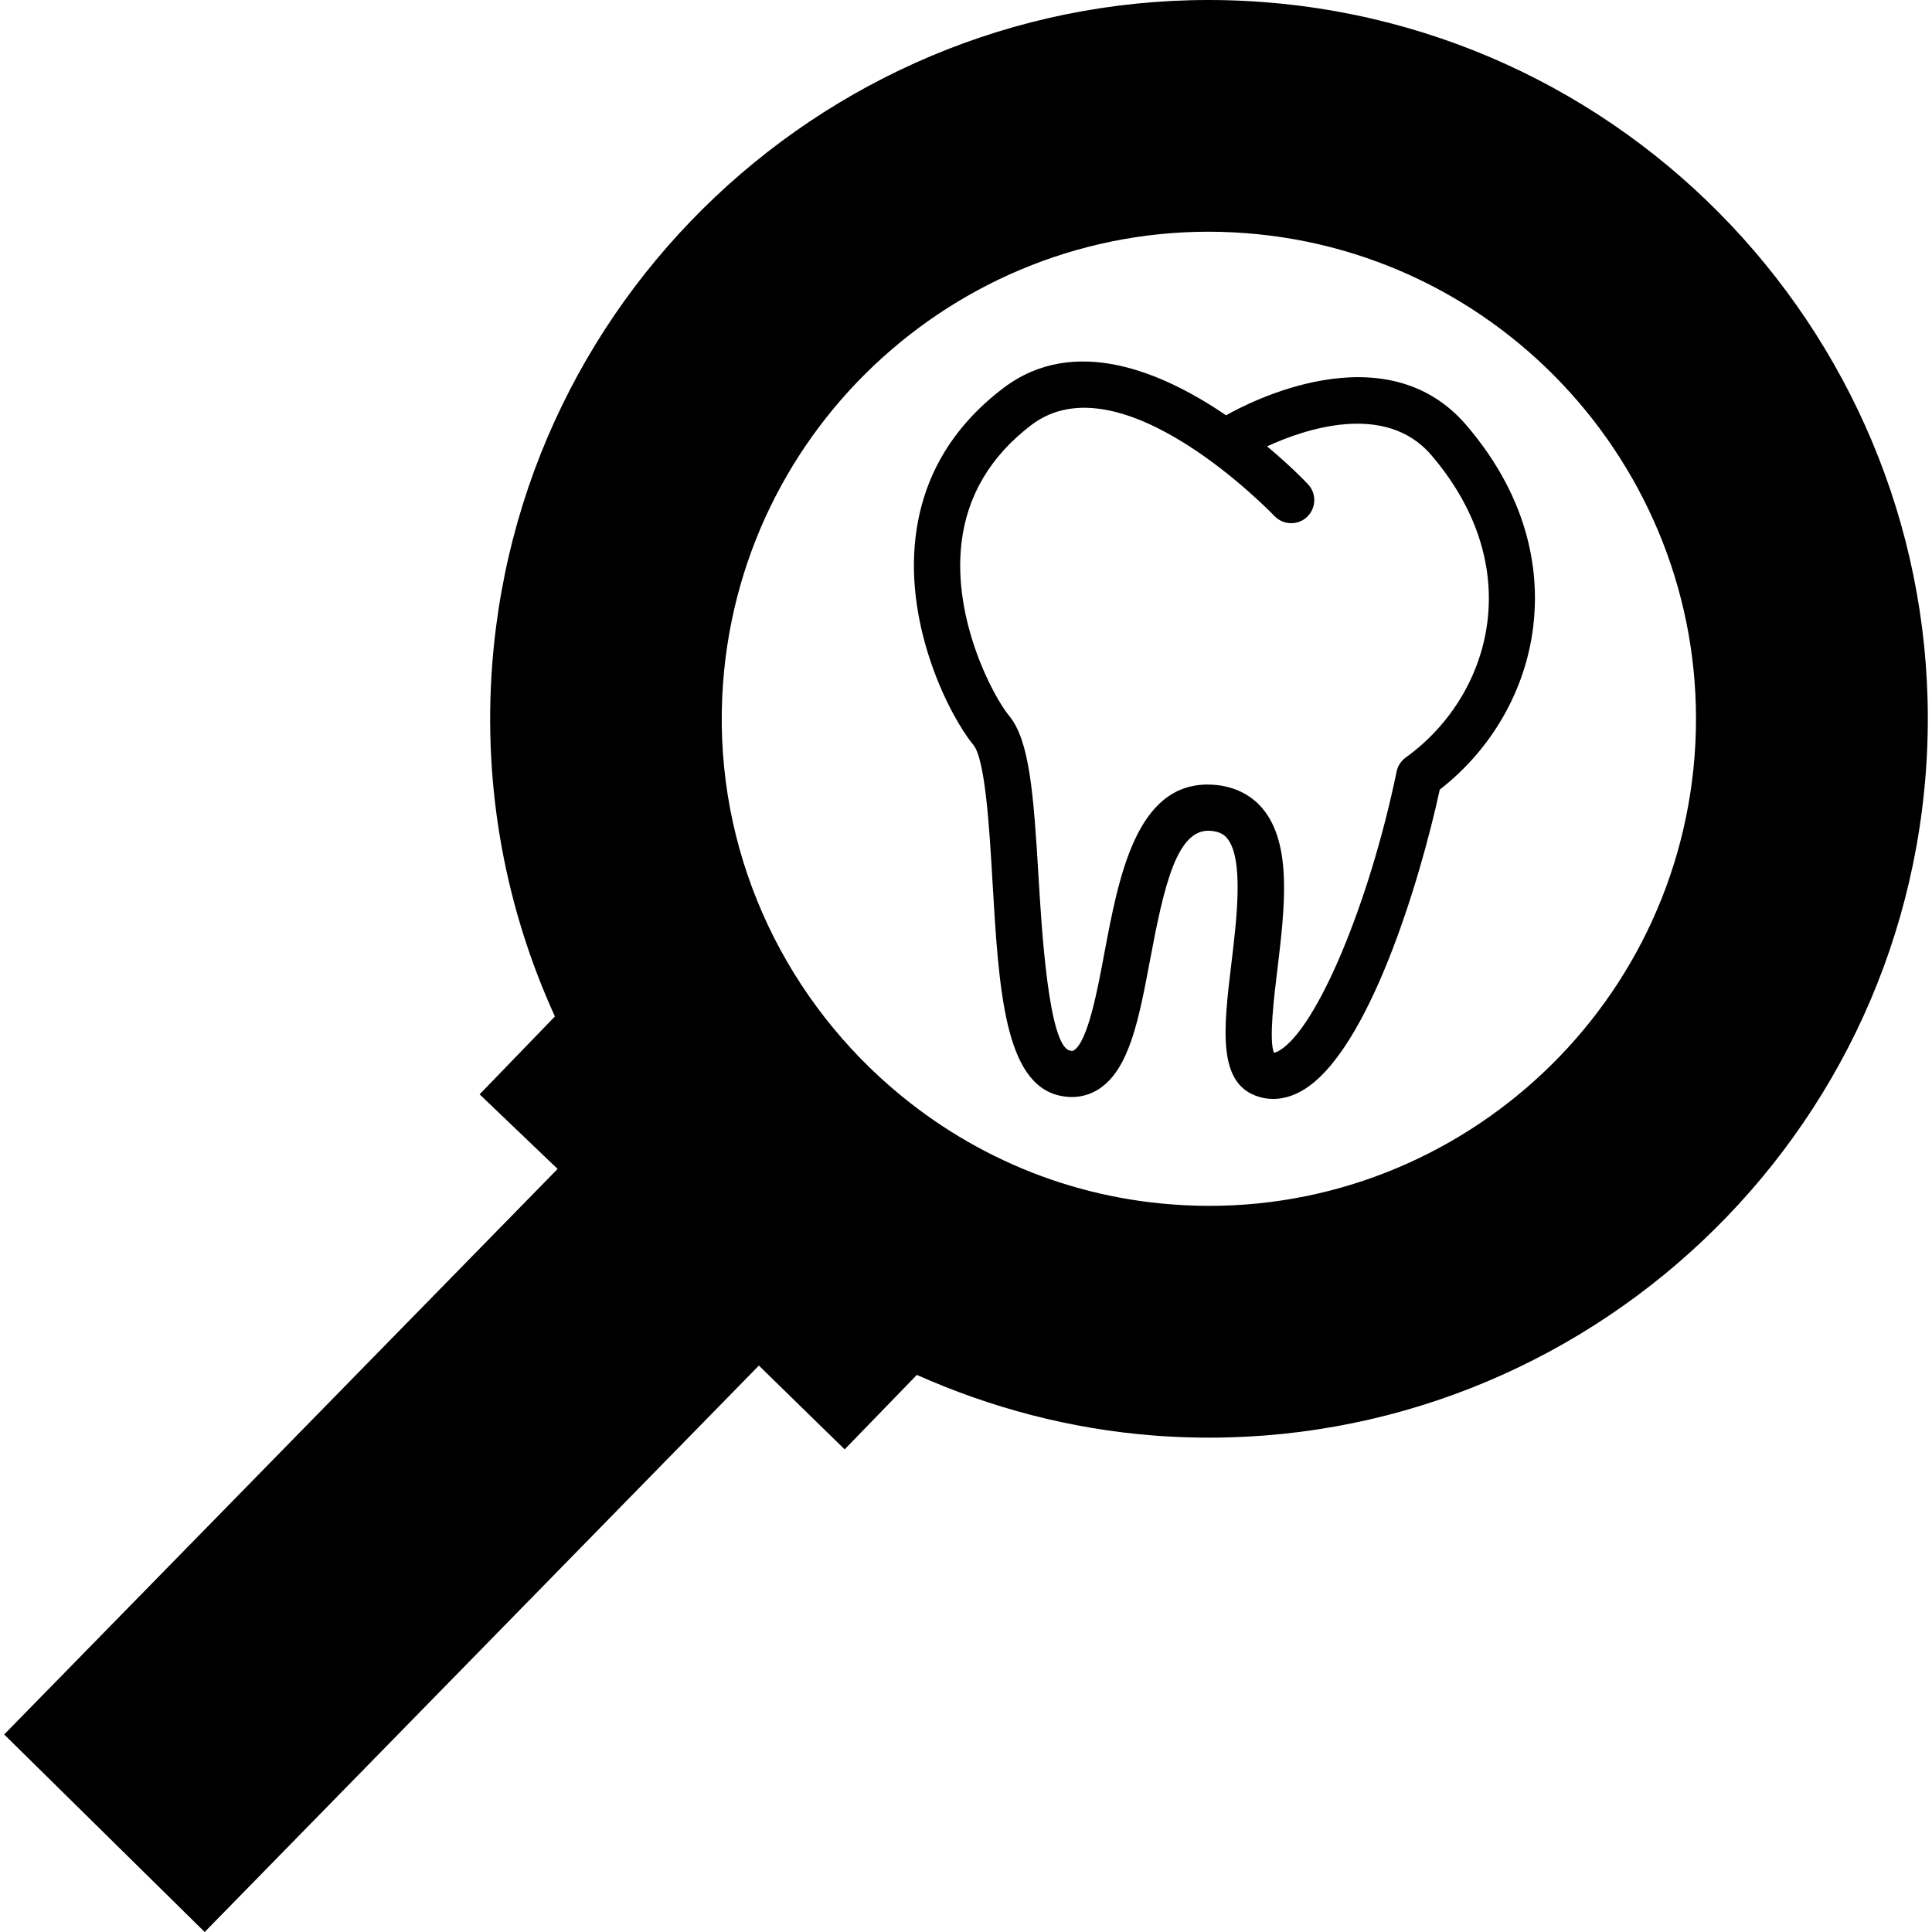
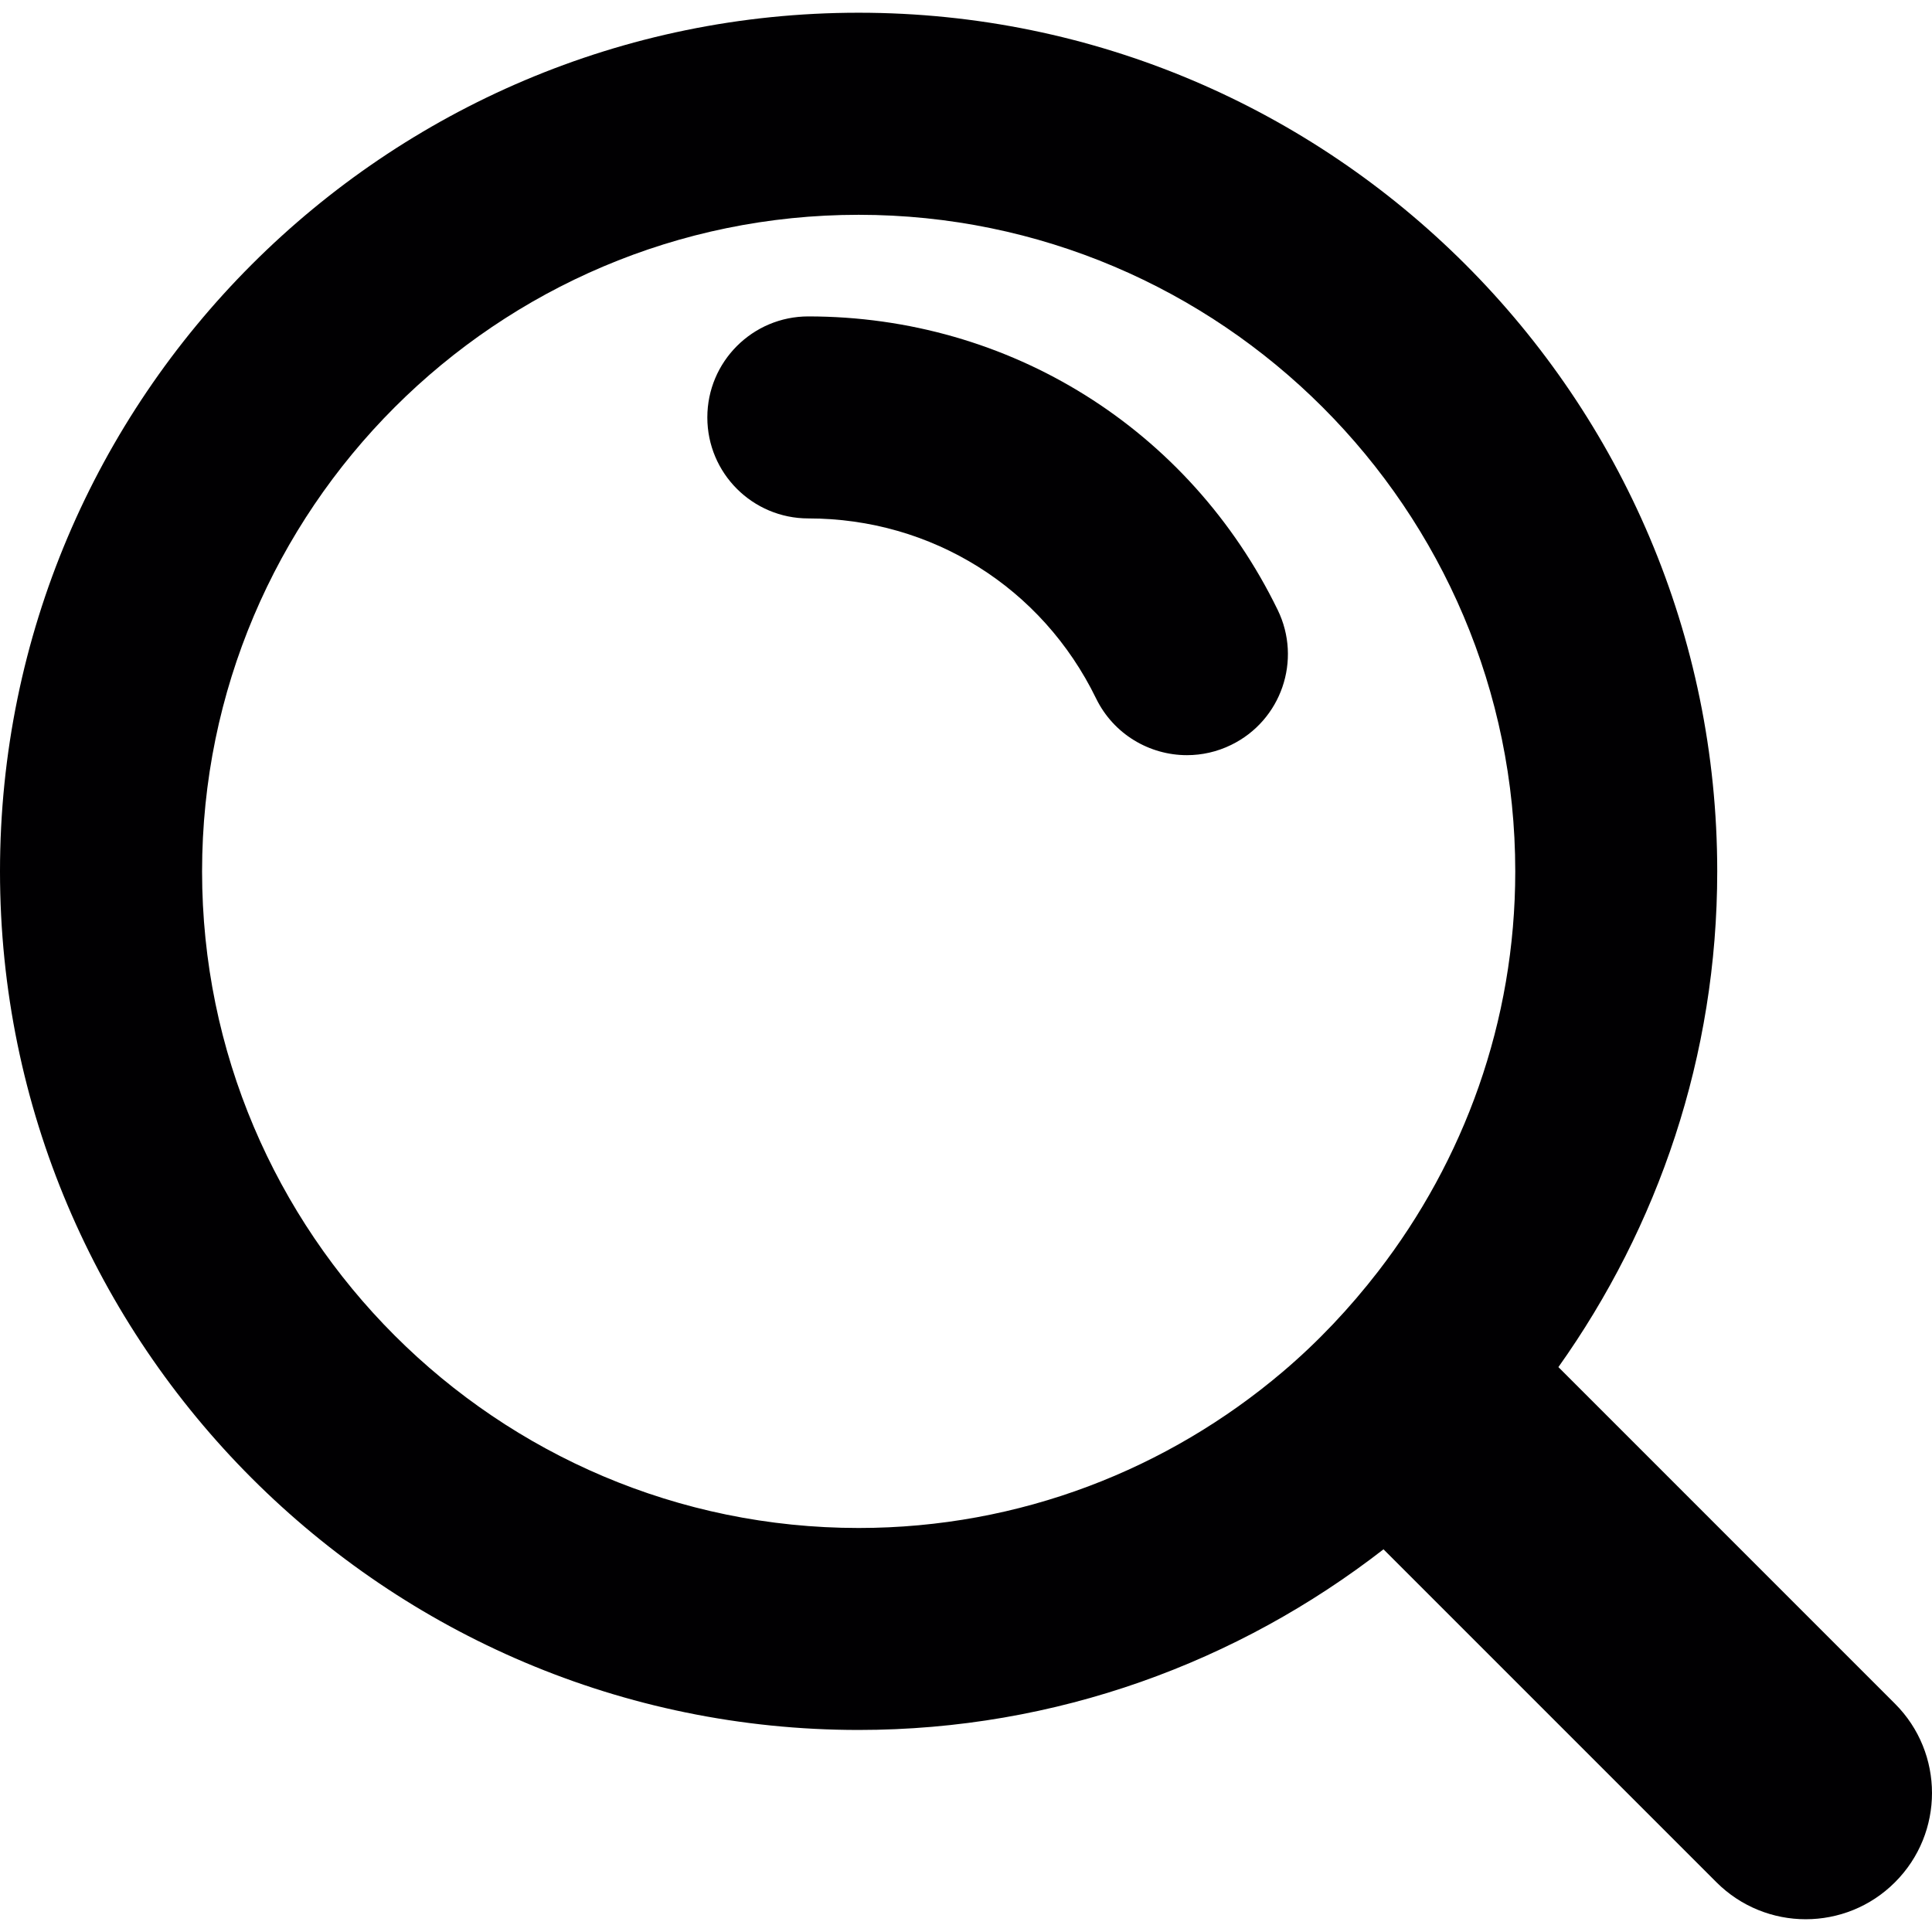
- <svg xmlns="http://www.w3.org/2000/svg" version="1.1" id="Capa_1" x="0px" y="0px" width="512px" height="512px" viewBox="0 0 380.685 380.685" style="enable-background:new 0 0 380.685 380.685;" xml:space="preserve">
+ <svg xmlns="http://www.w3.org/2000/svg" version="1.1" id="Capa_1" x="0px" y="0px" viewBox="0 0 57.231 57.231" style="enable-background:new 0 0 57.231 57.231;" xml:space="preserve">
  <g>
    <g>
-       <path d="M379.452,152.367C385.354,74.498,326.843,6.326,248.951,0.412C171.077-5.502,102.904,53.033,96.99,130.913   c-1.87,24.655,2.748,48.328,12.351,69.369L94.504,215.63l15.372,14.697L0.823,341.762l39.509,38.923L149.53,269.077l16.905,16.51   l14.222-14.674c14.488,6.447,30.162,10.677,46.811,11.955C305.325,288.77,373.526,230.258,379.452,152.367z M230.931,237.323   c-22.319-1.686-42.223-10.969-57.547-25.051l2.201,36.971l-2.201-36.971c-20.914-19.217-33.207-47.438-30.895-77.897   c4.009-52.778,50.228-92.456,102.977-88.436c52.771,4.014,92.438,50.21,88.441,103   C329.875,201.676,283.691,241.354,230.931,237.323z" data-original="#000000" class="active-path" data-old_color="#000000" fill="#000000" />
-       <path d="M288.908,83.752c-16.093-18.752-43.442-4.13-47.323-1.917c-12.479-8.517-29.906-16.022-43.941-5.327   c-10.092,7.686-15.883,17.596-17.254,29.459c-2.08,17.858,6.797,35.216,11.409,40.816c2.347,2.847,3.172,16.655,3.753,26.758   c1.255,21.488,2.37,40.032,13.338,42.367c2.812,0.604,5.496,0.105,7.762-1.405c5.926-3.95,7.784-13.827,9.945-25.282   c2.766-14.727,5.299-25.957,11.875-25.521c1.975,0.145,2.812,0.86,3.334,1.487c3.323,4.038,1.871,16.04,0.813,24.789   c-1.522,12.734-2.858,23.726,5.519,26.165c0.744,0.221,1.674,0.396,2.742,0.396c1.685,0,3.718-0.442,5.926-1.767   c12.873-7.738,22.981-41.147,26.886-59.179c10.247-7.971,16.928-19.606,18.427-32.195C303.28,113.7,301.933,98.932,288.908,83.752z    M293.103,122.327c-1.267,10.654-7.157,20.483-16.139,26.955c-0.918,0.68-1.568,1.667-1.777,2.777   c-5.345,25.852-15.662,50.477-23.052,54.916c-0.325,0.198-0.743,0.419-1.115,0.453c-1.022-2.405,0.023-11.084,0.674-16.347   c1.452-12.119,2.963-24.626-2.858-31.696c-2.324-2.817-5.693-4.461-9.713-4.758c-0.396-0.023-0.79-0.035-1.186-0.035   c-14.07,0-17.498,18.224-20.286,32.968c-1.371,7.413-3.276,17.557-6.019,19.381c-0.139,0.092-0.278,0.186-0.812,0.069   c-4.207-0.884-5.578-24.085-6.17-33.991c-0.988-16.655-1.777-27.112-5.821-31.992c-3.125-3.782-11.142-18.88-9.382-33.991   c1.08-9.318,5.699-17.132,13.728-23.26c17.753-13.588,47.637,17.584,47.938,17.893c1.743,1.824,4.612,1.905,6.437,0.18   c1.812-1.737,1.905-4.607,0.175-6.437c-0.407-0.441-3.404-3.584-8.063-7.459c7.262-3.346,23.272-8.888,32.358,1.714   C290.616,99.705,294.45,110.998,293.103,122.327z" data-original="#000000" class="active-path" data-old_color="#000000" fill="#000000" />
+       <path style="fill:#010002;" d="M23.945,9.373c-1.652,0-2.992,1.341-2.992,2.992c0,1.654,1.34,2.992,2.992,2.992    c3.656,0,6.921,2.042,8.524,5.333c0.519,1.062,1.583,1.68,2.691,1.68c0.441,0,0.888-0.097,1.309-0.303    c1.486-0.723,2.104-2.514,1.379-4.001C35.235,12.704,29.906,9.373,23.945,9.373z" />
+       <path style="fill:#010002;" d="M56.135,50.469l-9.971-9.972c2.952-4.152,4.705-9.213,4.705-14.685    c0-14.025-11.41-25.435-25.435-25.435S0,11.787,0,25.812c0,14.024,11.409,25.434,25.434,25.434c5.859,0,11.245-2.01,15.549-5.351    l9.862,9.862c0.73,0.73,1.689,1.096,2.645,1.096c0.958,0,1.915-0.365,2.645-1.096C57.596,54.298,57.596,51.93,56.135,50.469z     M5.986,25.813c0-10.725,8.726-19.45,19.45-19.45s19.45,8.725,19.45,19.45c0,4.462-1.525,8.566-4.063,11.852    c-0.839,1.085-1.781,2.086-2.827,2.973c-3.392,2.878-7.773,4.625-12.56,4.625C14.711,45.262,5.986,36.537,5.986,25.813z" />
    </g>
  </g>
+   <g>
+ </g>
+   <g>
+ </g>
+   <g>
+ </g>
+   <g>
+ </g>
+   <g>
+ </g>
+   <g>
+ </g>
+   <g>
+ </g>
+   <g>
+ </g>
+   <g>
+ </g>
+   <g>
+ </g>
+   <g>
+ </g>
+   <g>
+ </g>
+   <g>
+ </g>
+   <g>
+ </g>
+   <g>
+ </g>
</svg>
